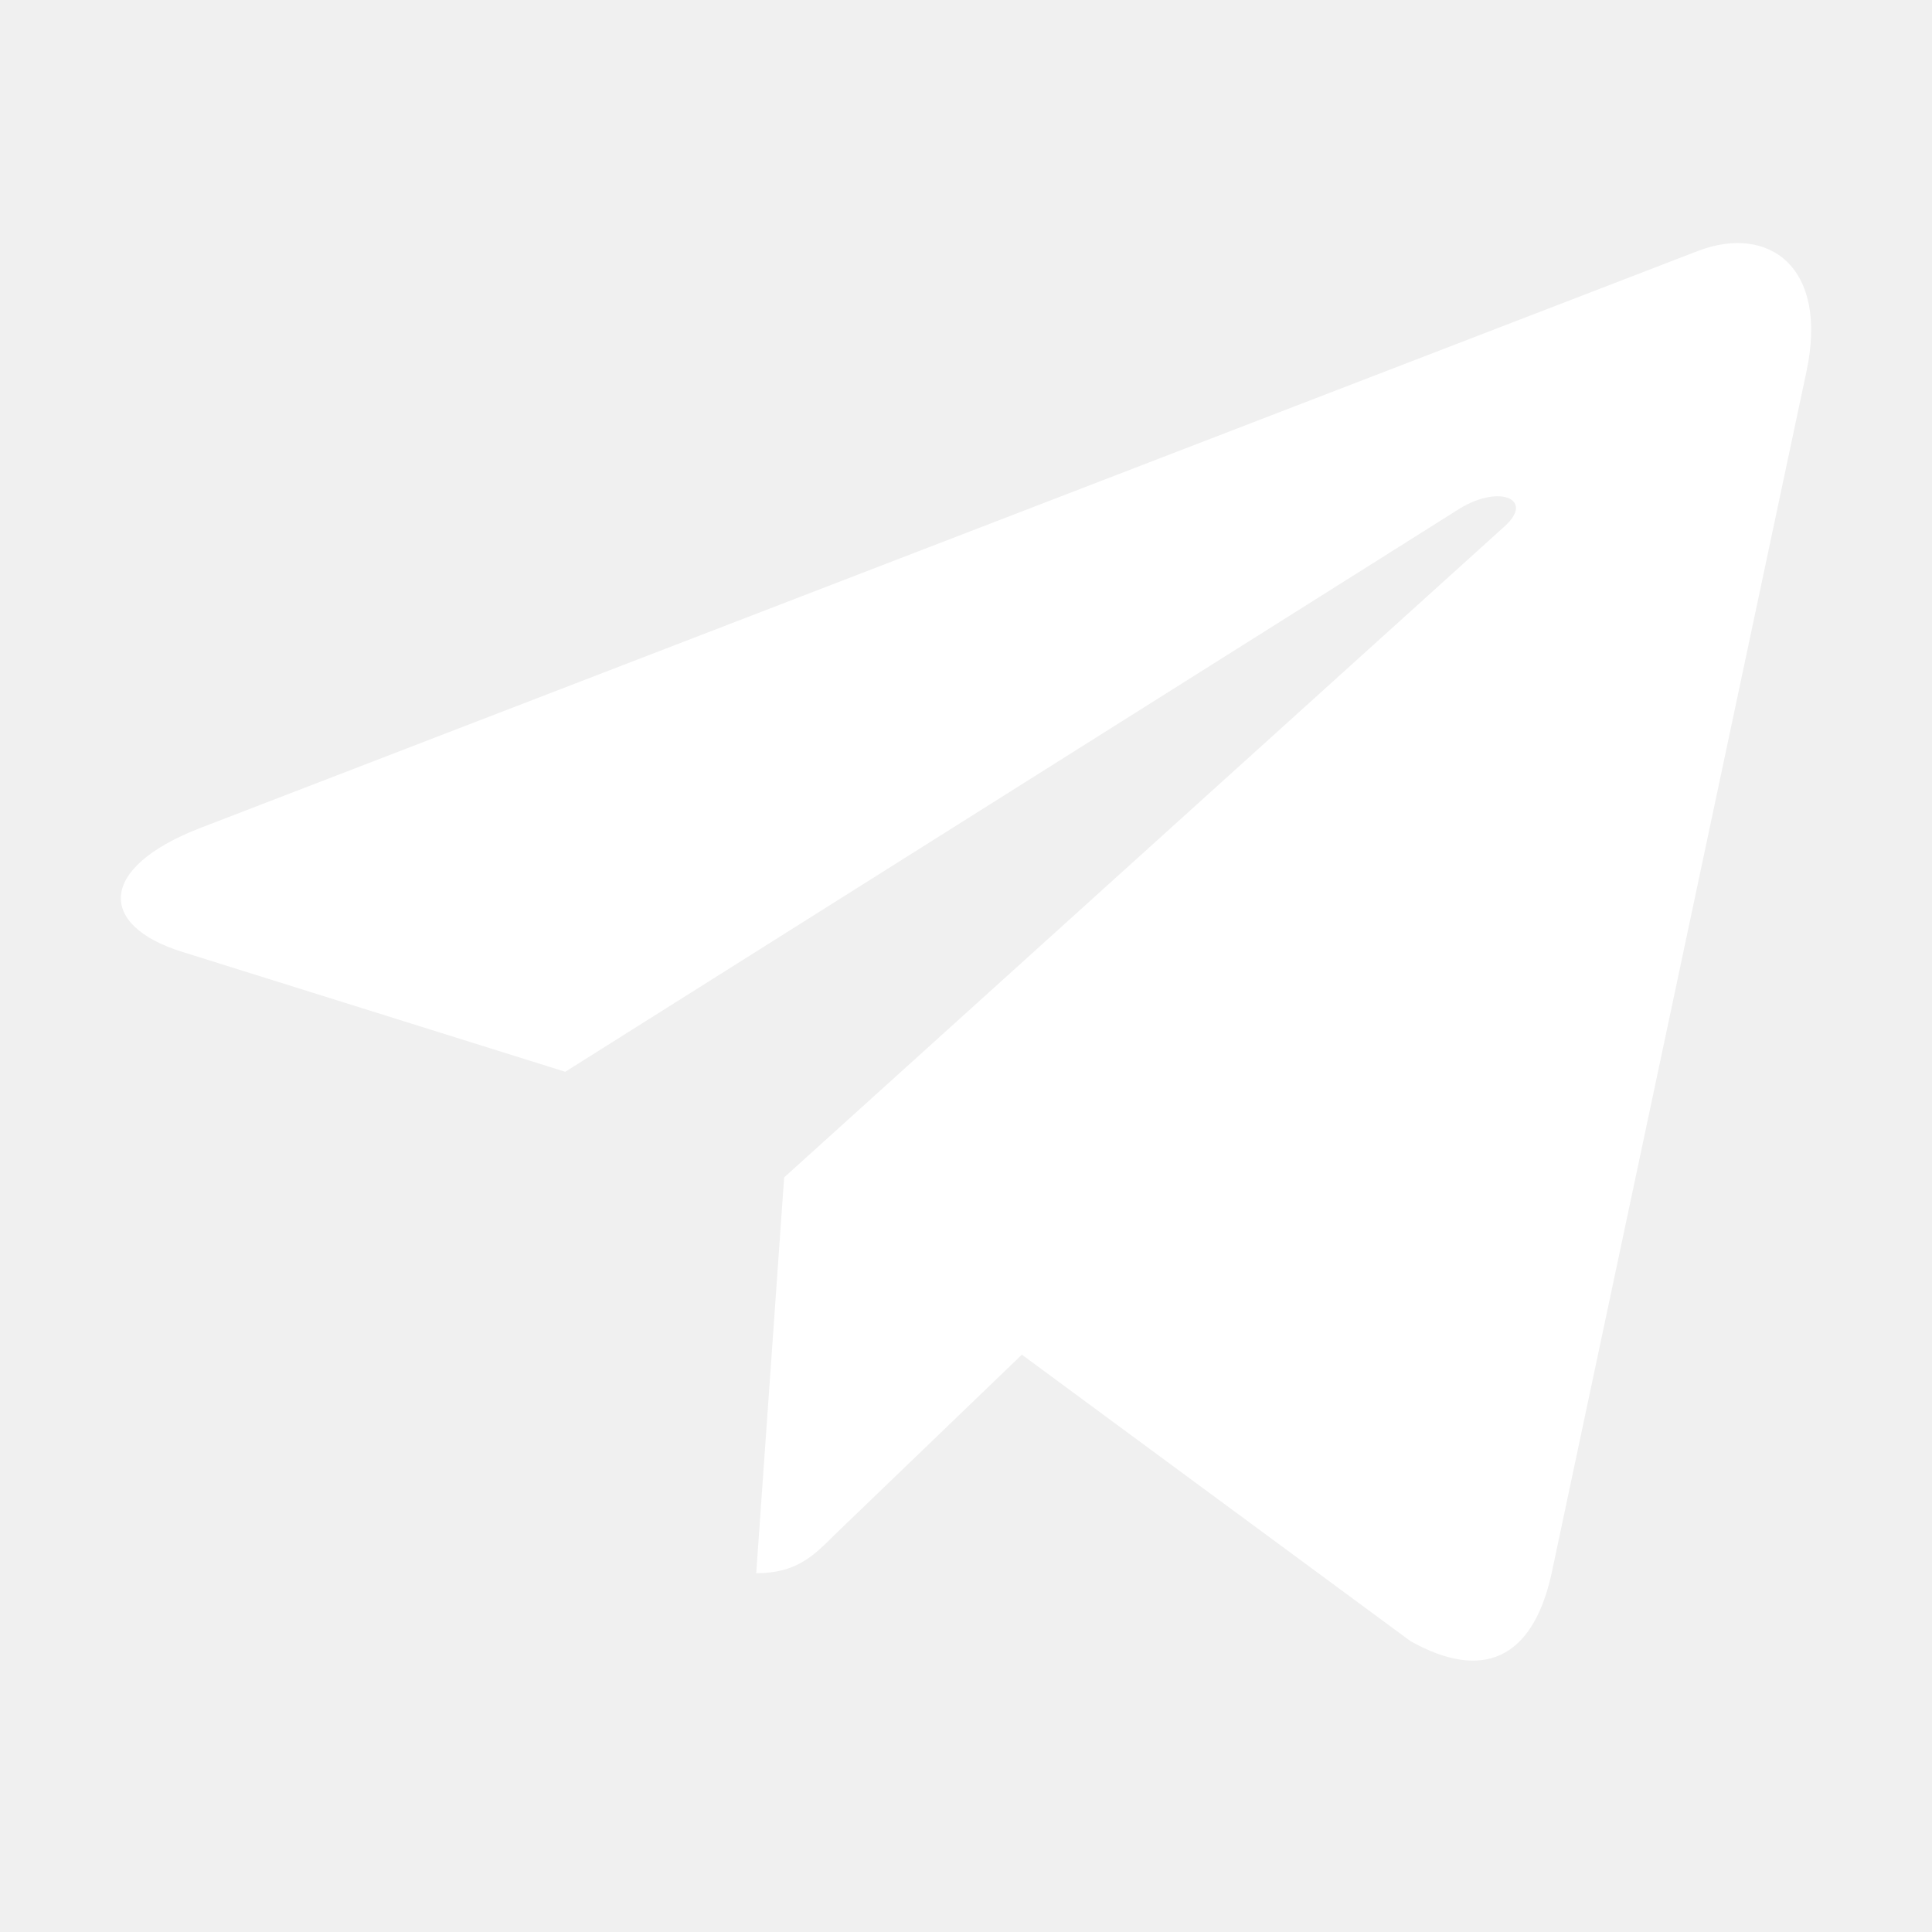
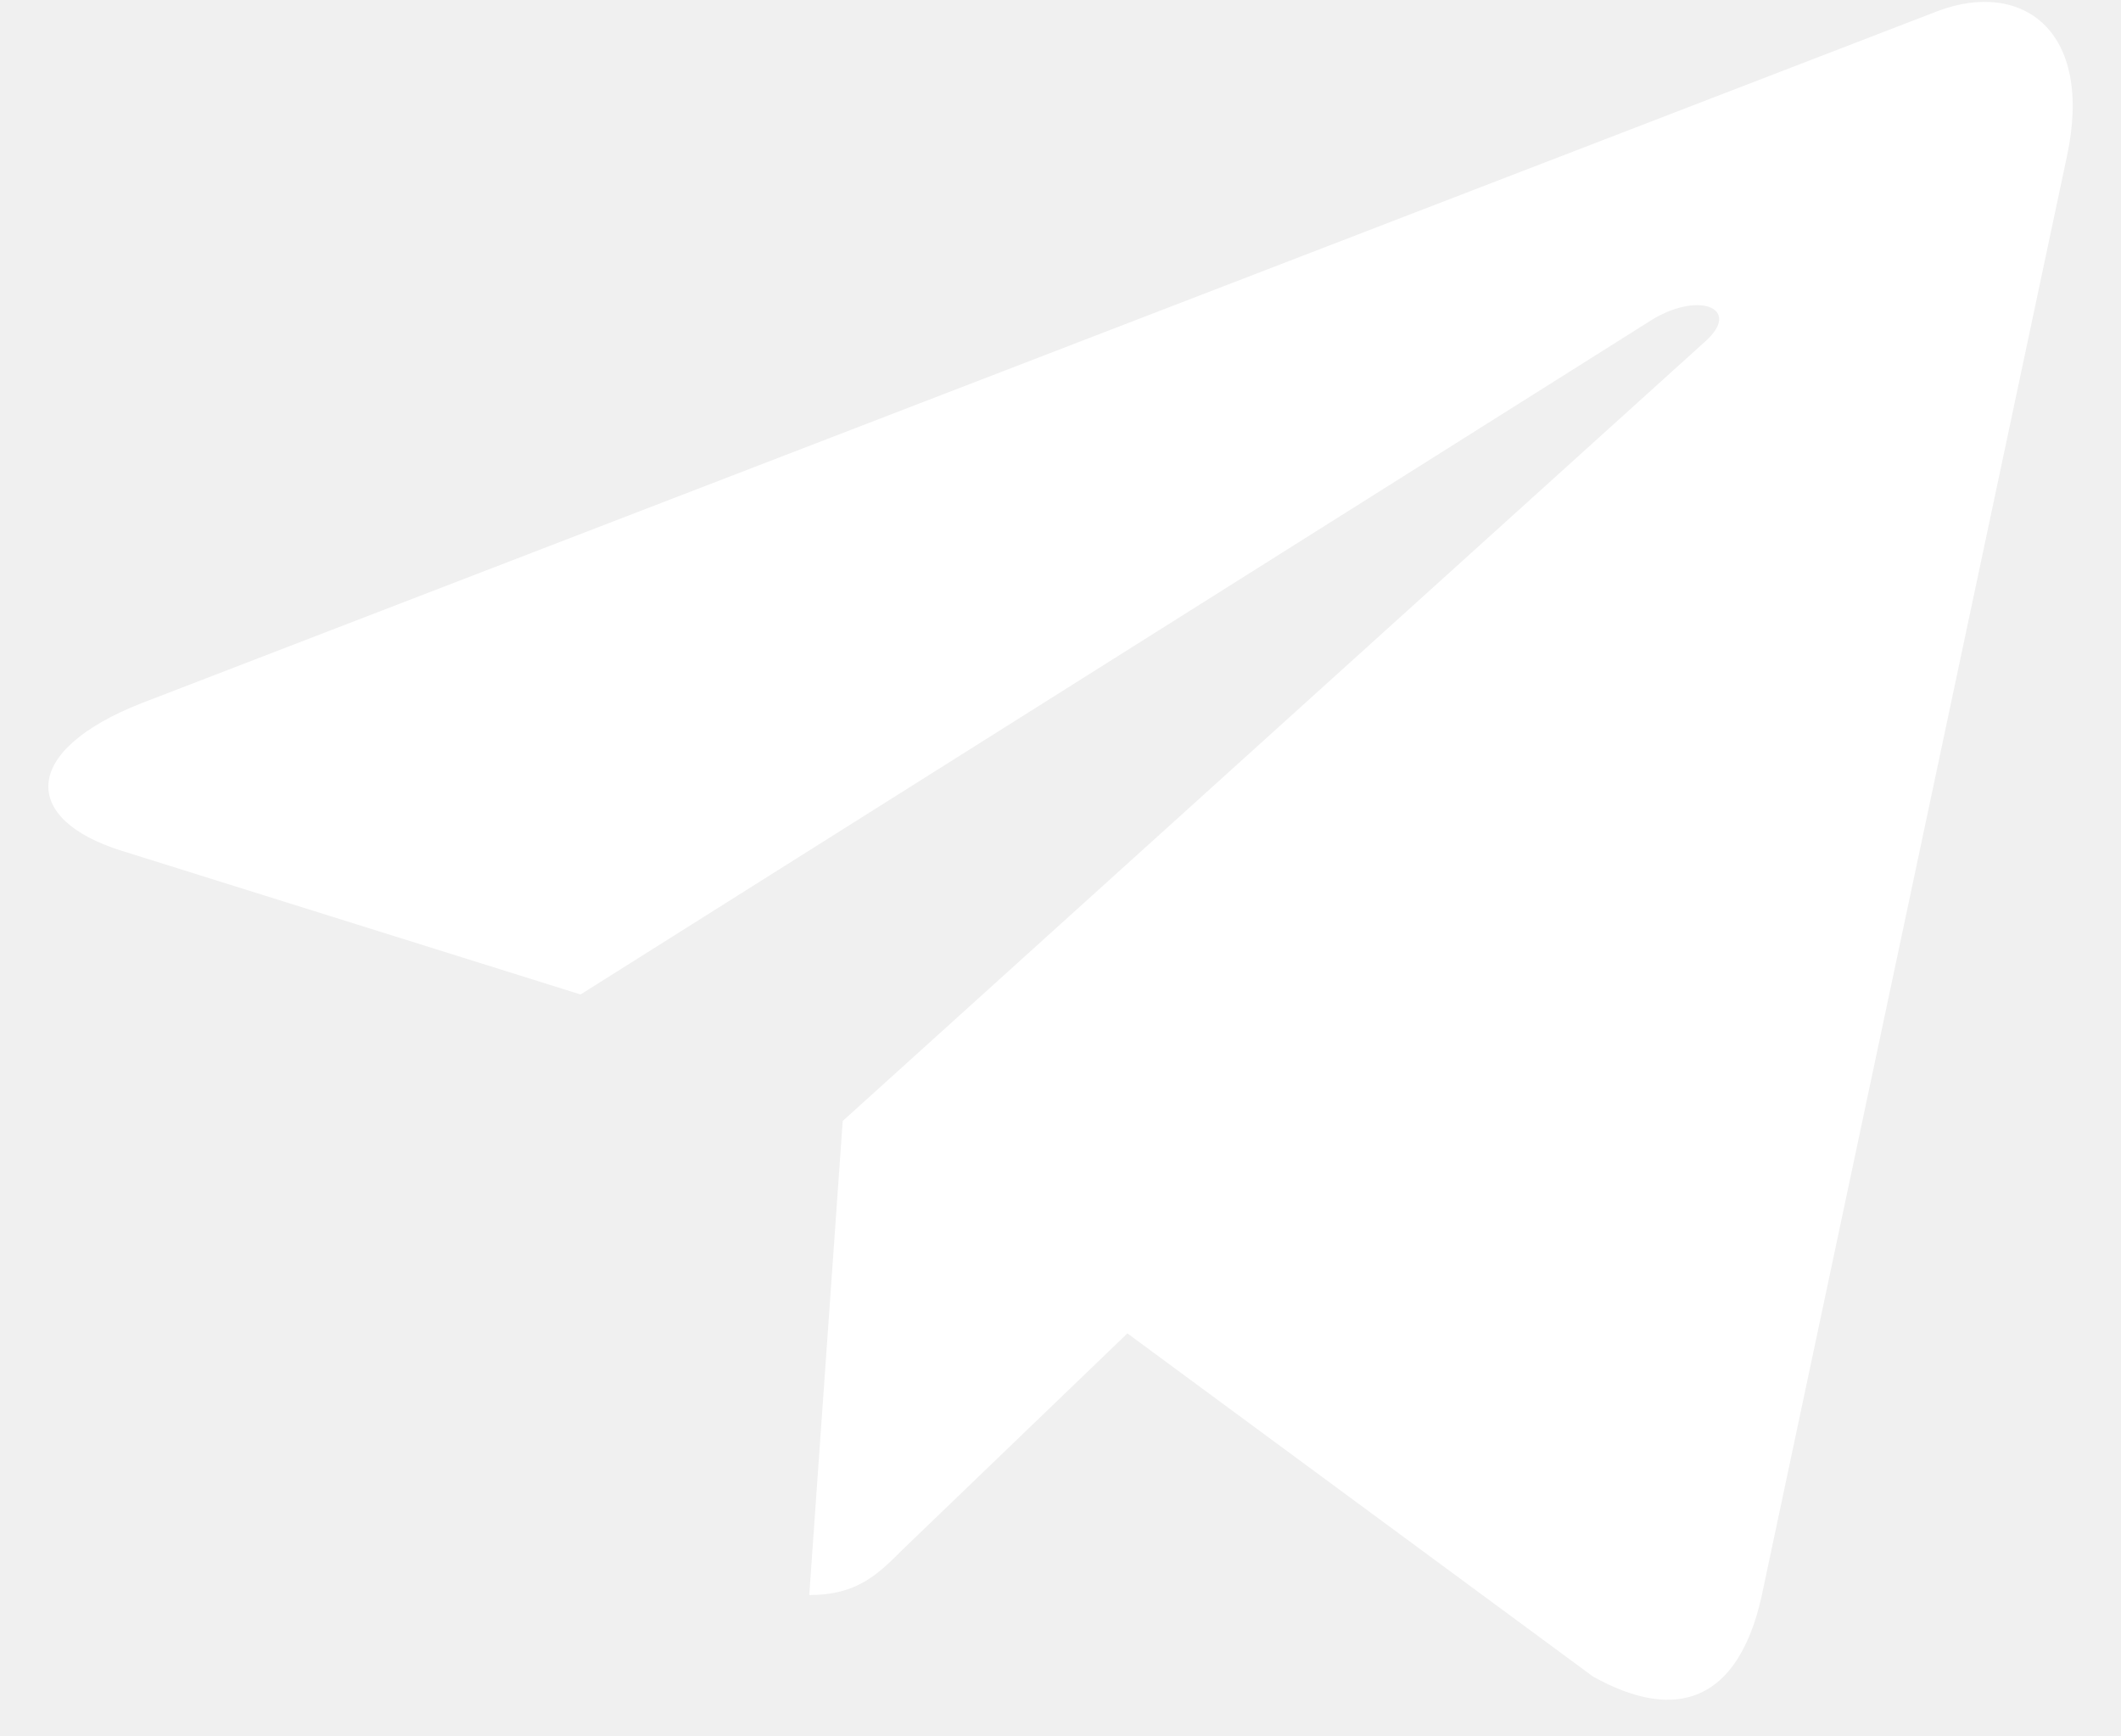
- <svg xmlns="http://www.w3.org/2000/svg" width="24" height="24" viewBox="0 0 24 24" fill="none">
-   <path d="M22.439 4.622L19.27 19.566C19.031 20.62 18.408 20.883 17.522 20.387L12.694 16.828L10.364 19.07C10.106 19.328 9.891 19.543 9.394 19.543L9.741 14.626L18.689 6.54C19.078 6.194 18.605 6.001 18.085 6.348L7.022 13.314L2.26 11.823C1.224 11.5 1.205 10.787 2.476 10.29L21.104 3.113C21.966 2.79 22.721 3.305 22.439 4.623V4.622Z" fill="white" />
+ <svg xmlns="http://www.w3.org/2000/svg" width="22" height="18" viewBox="0 0 22 18" fill="none">
+   <path d="M21.439 1.622L18.27 16.566C18.031 17.62 17.408 17.883 16.522 17.387L11.694 13.829L9.364 16.07C9.106 16.328 8.891 16.543 8.394 16.543L8.741 11.626L17.689 3.54C18.078 3.193 17.605 3.001 17.085 3.348L6.022 10.314L1.26 8.823C0.224 8.5 0.205 7.787 1.476 7.29L20.104 0.113C20.966 -0.21 21.721 0.305 21.439 1.623V1.622Z" fill="white" />
</svg>
